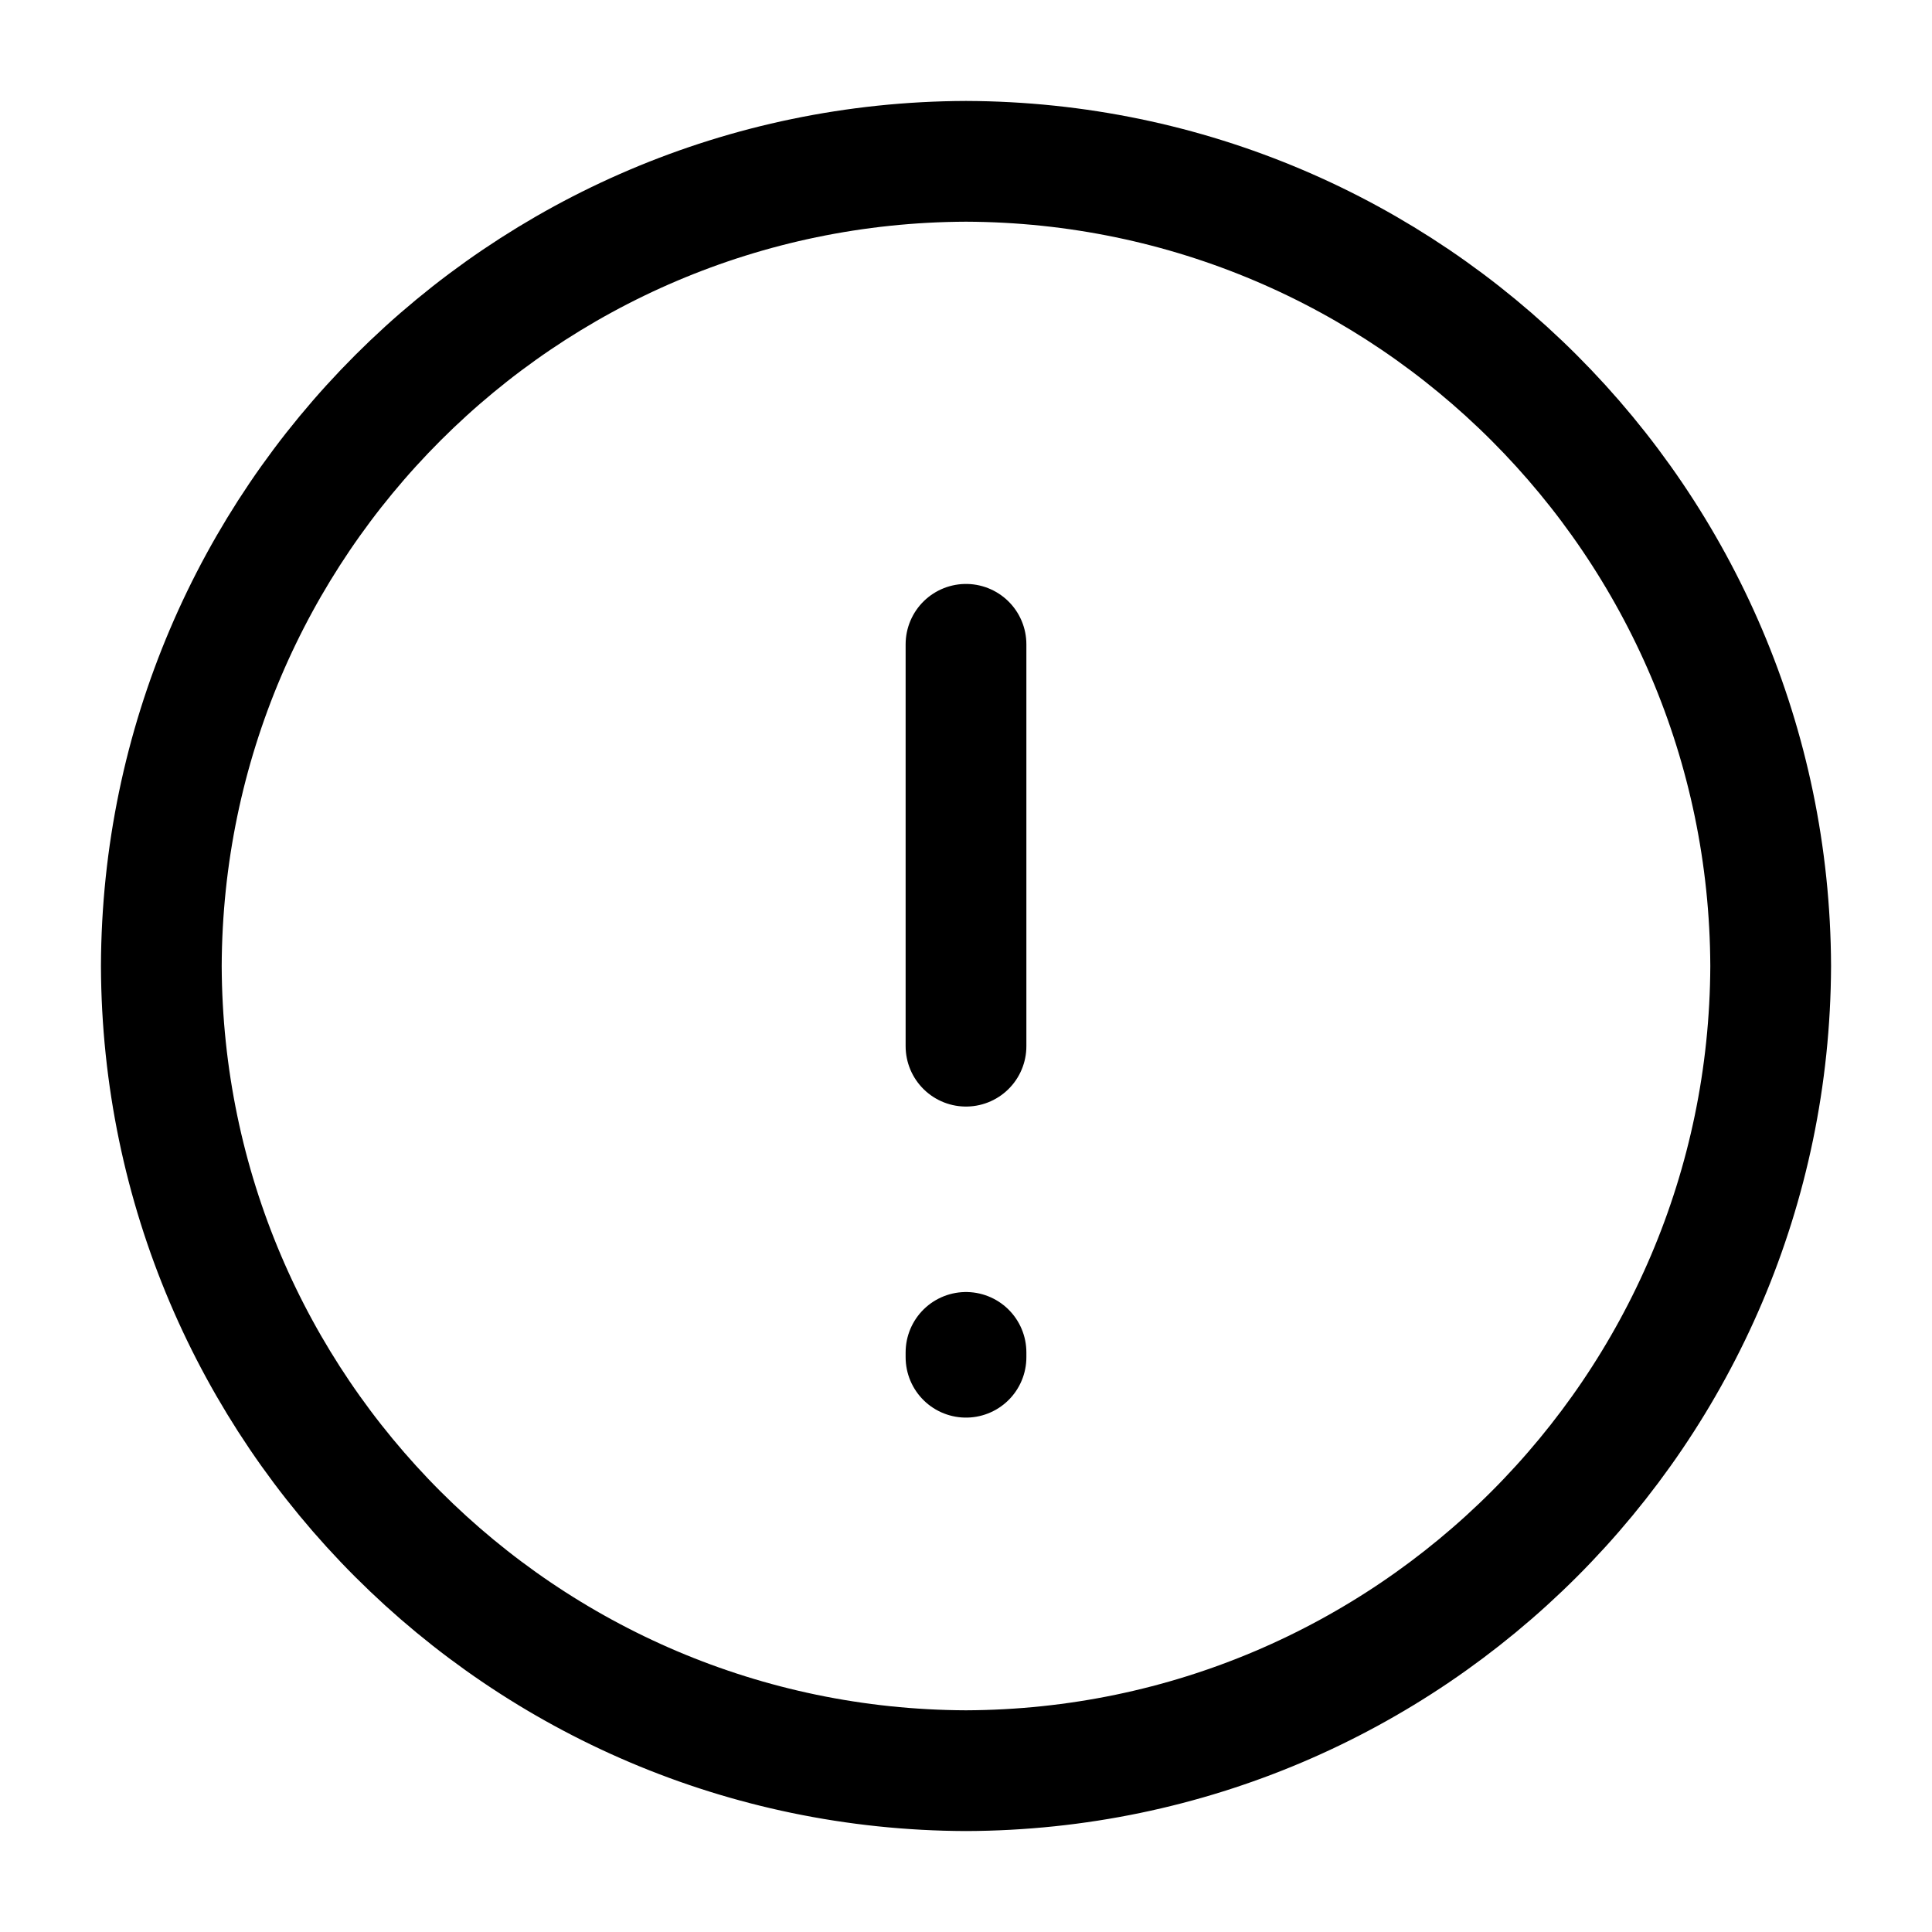
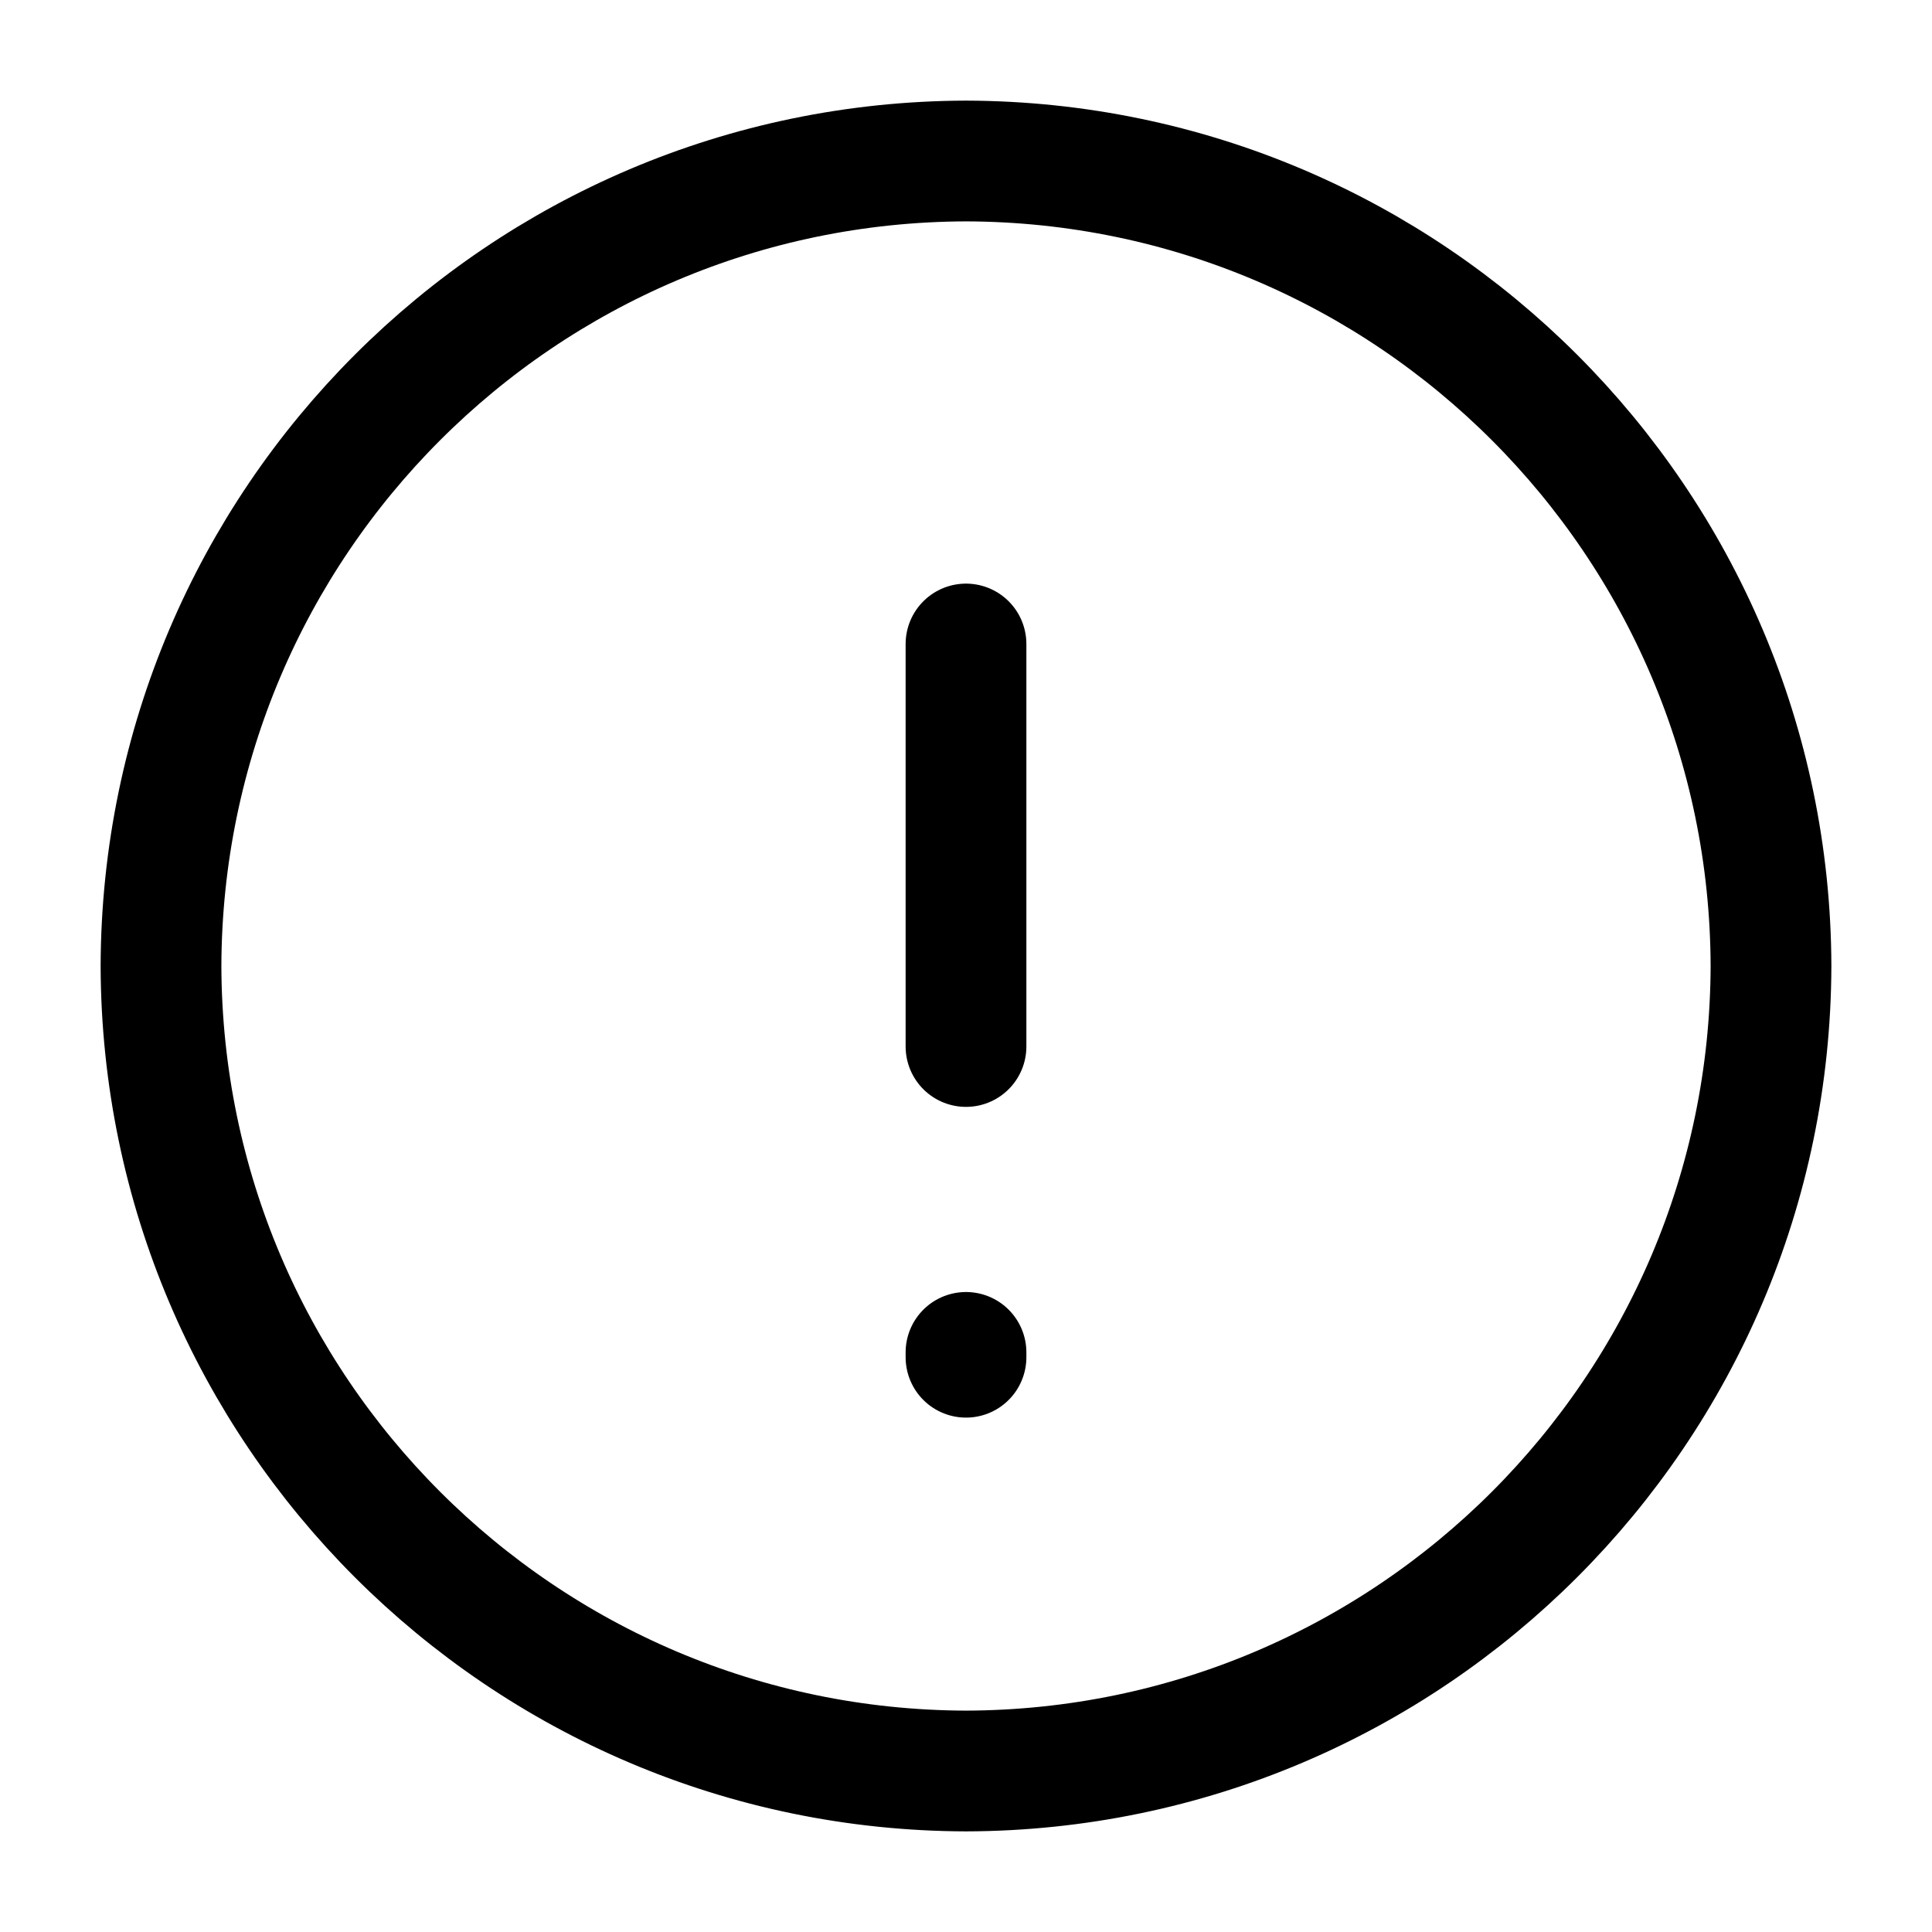
- <svg xmlns="http://www.w3.org/2000/svg" width="20" height="20" viewBox="0 0 20 20" fill="none">
-   <path d="M10 6.67v4.16m0 7.5A8.36 8.36 0 0 0 18.33 10 8.36 8.36 0 0 0 10 1.67 8.36 8.36 0 0 0 1.67 10 8.36 8.36 0 0 0 10 18.33M10 14v.05" stroke="currentcolor" stroke-linecap="round" stroke-linejoin="round" stroke-width="1.25" />
+ <svg xmlns="http://www.w3.org/2000/svg" width="20" height="20" viewBox="0 0 24 24" fill="none">
+   <path d="M12 8v5m0 3.8v.06M12 22a10.03 10.03 0 0 0 10-10A10.03 10.03 0 0 0 12 2 10.03 10.03 0 0 0 2 12a10.03 10.03 0 0 0 10 10" stroke="currentcolor" stroke-linecap="round" stroke-linejoin="round" stroke-width="1.5" />
</svg>
